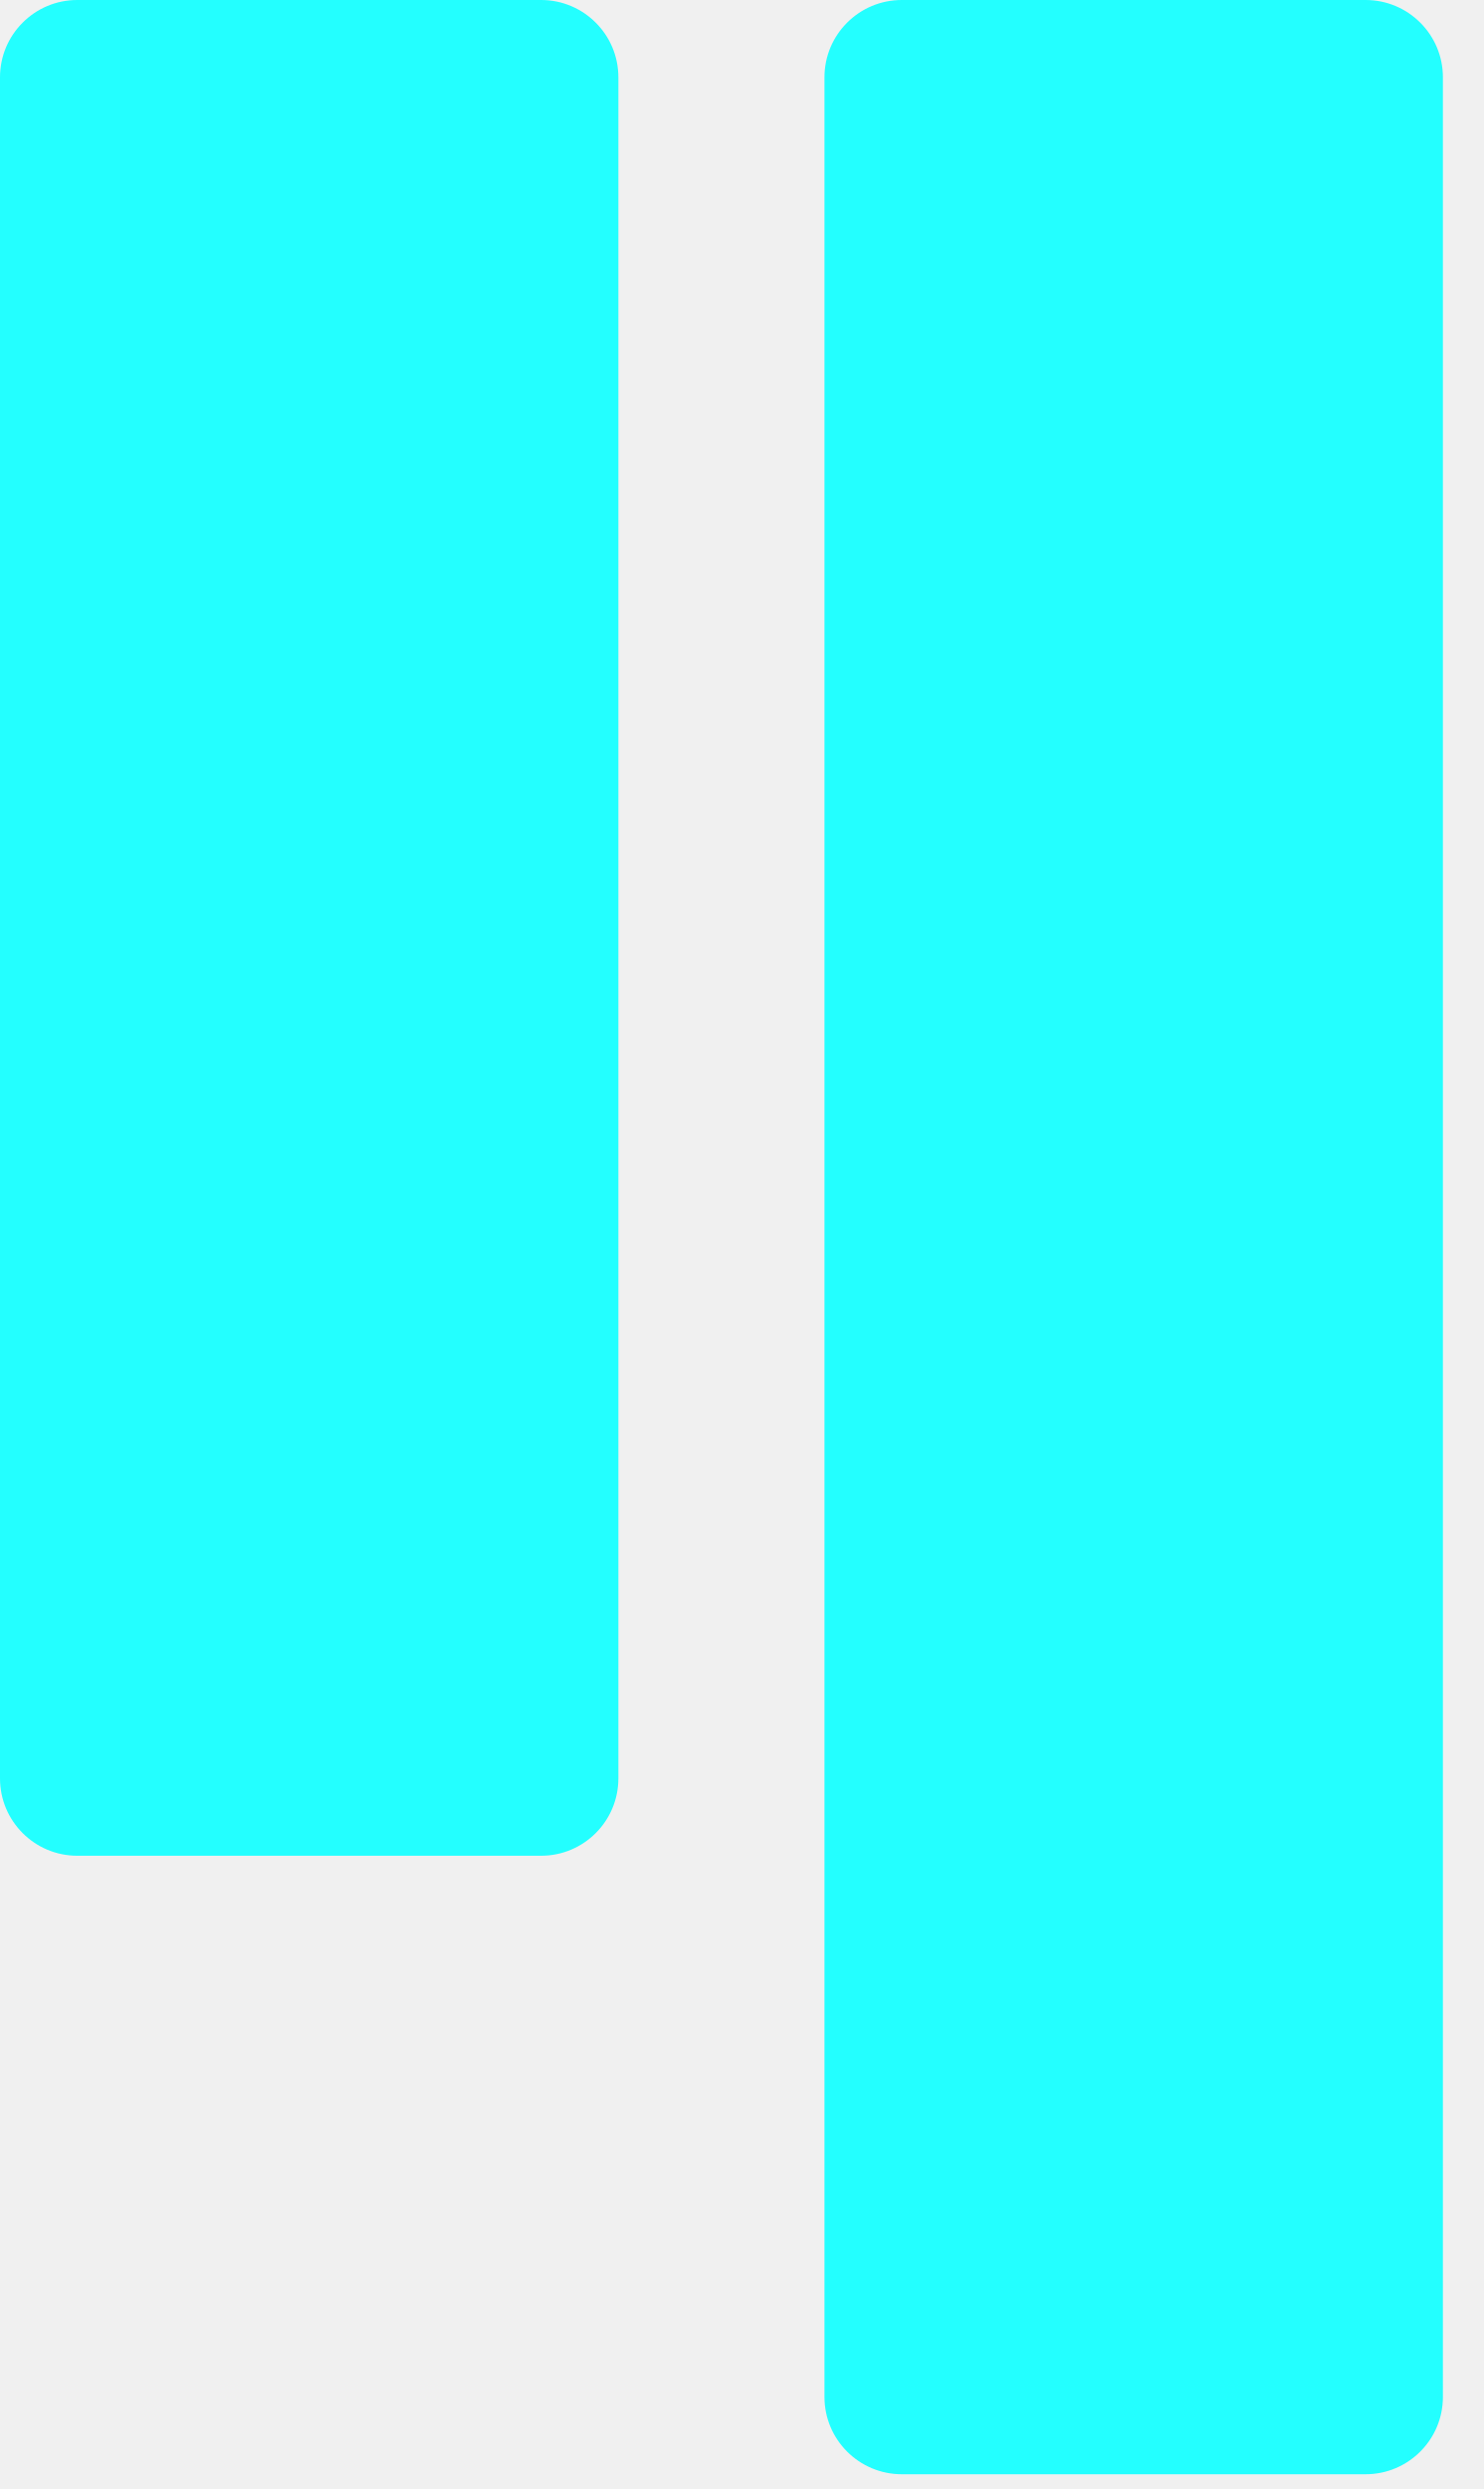
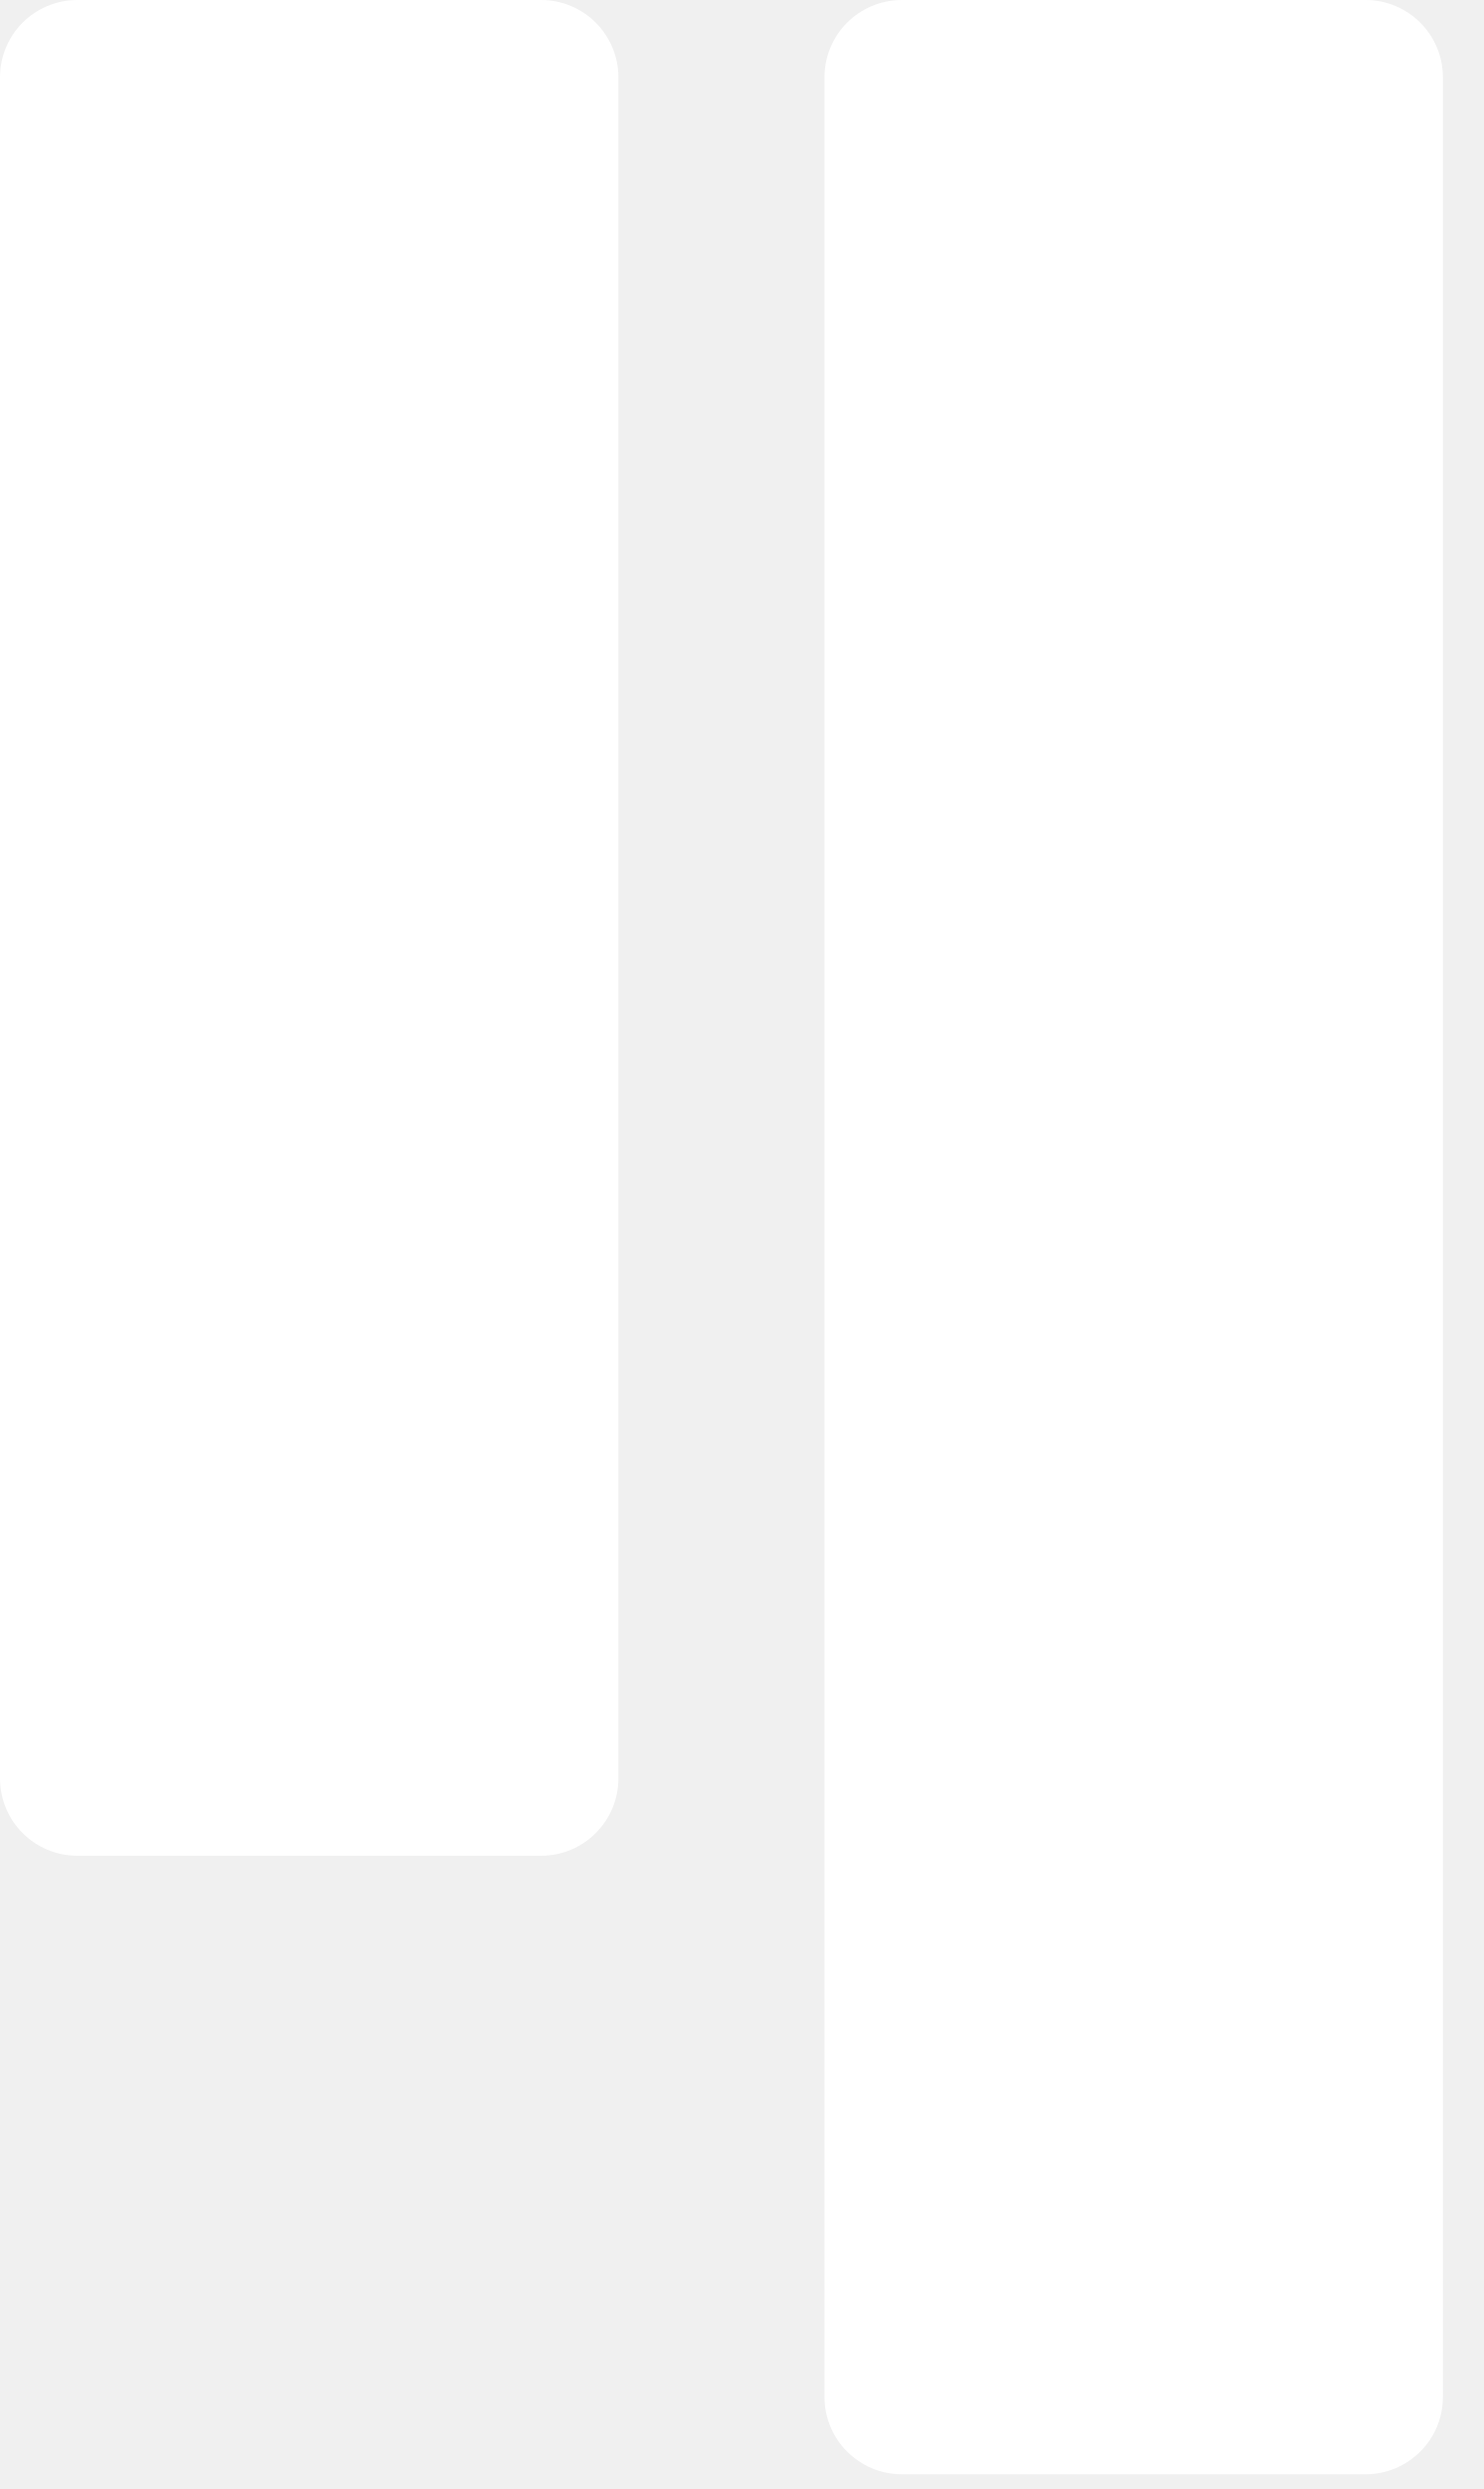
<svg xmlns="http://www.w3.org/2000/svg" width="31" height="52" fill="none">
-   <path fill="#23FFFF" d="M11.308 0H1.615C.723 0 0 .724 0 1.616v35.538c0 .892.723 1.616 1.615 1.616h9.693c.892 0 1.615-.724 1.615-1.616V1.616C12.923.724 12.2 0 11.308 0Zm17.23 0h-9.692c-.892 0-1.616.723-1.616 1.615v48.462c0 .892.724 1.615 1.616 1.615h9.692c.892 0 1.616-.723 1.616-1.615V1.615C30.154.723 29.43 0 28.538 0Z" />
+   <path fill="#FFFFFF" d="M11.308 0H1.615C.723 0 0 .724 0 1.616v35.538c0 .892.723 1.616 1.615 1.616h9.693c.892 0 1.615-.724 1.615-1.616V1.616C12.923.724 12.2 0 11.308 0Zm17.23 0h-9.692c-.892 0-1.616.723-1.616 1.615v48.462c0 .892.724 1.615 1.616 1.615h9.692c.892 0 1.616-.723 1.616-1.615V1.615C30.154.723 29.43 0 28.538 0Z" />
</svg>
